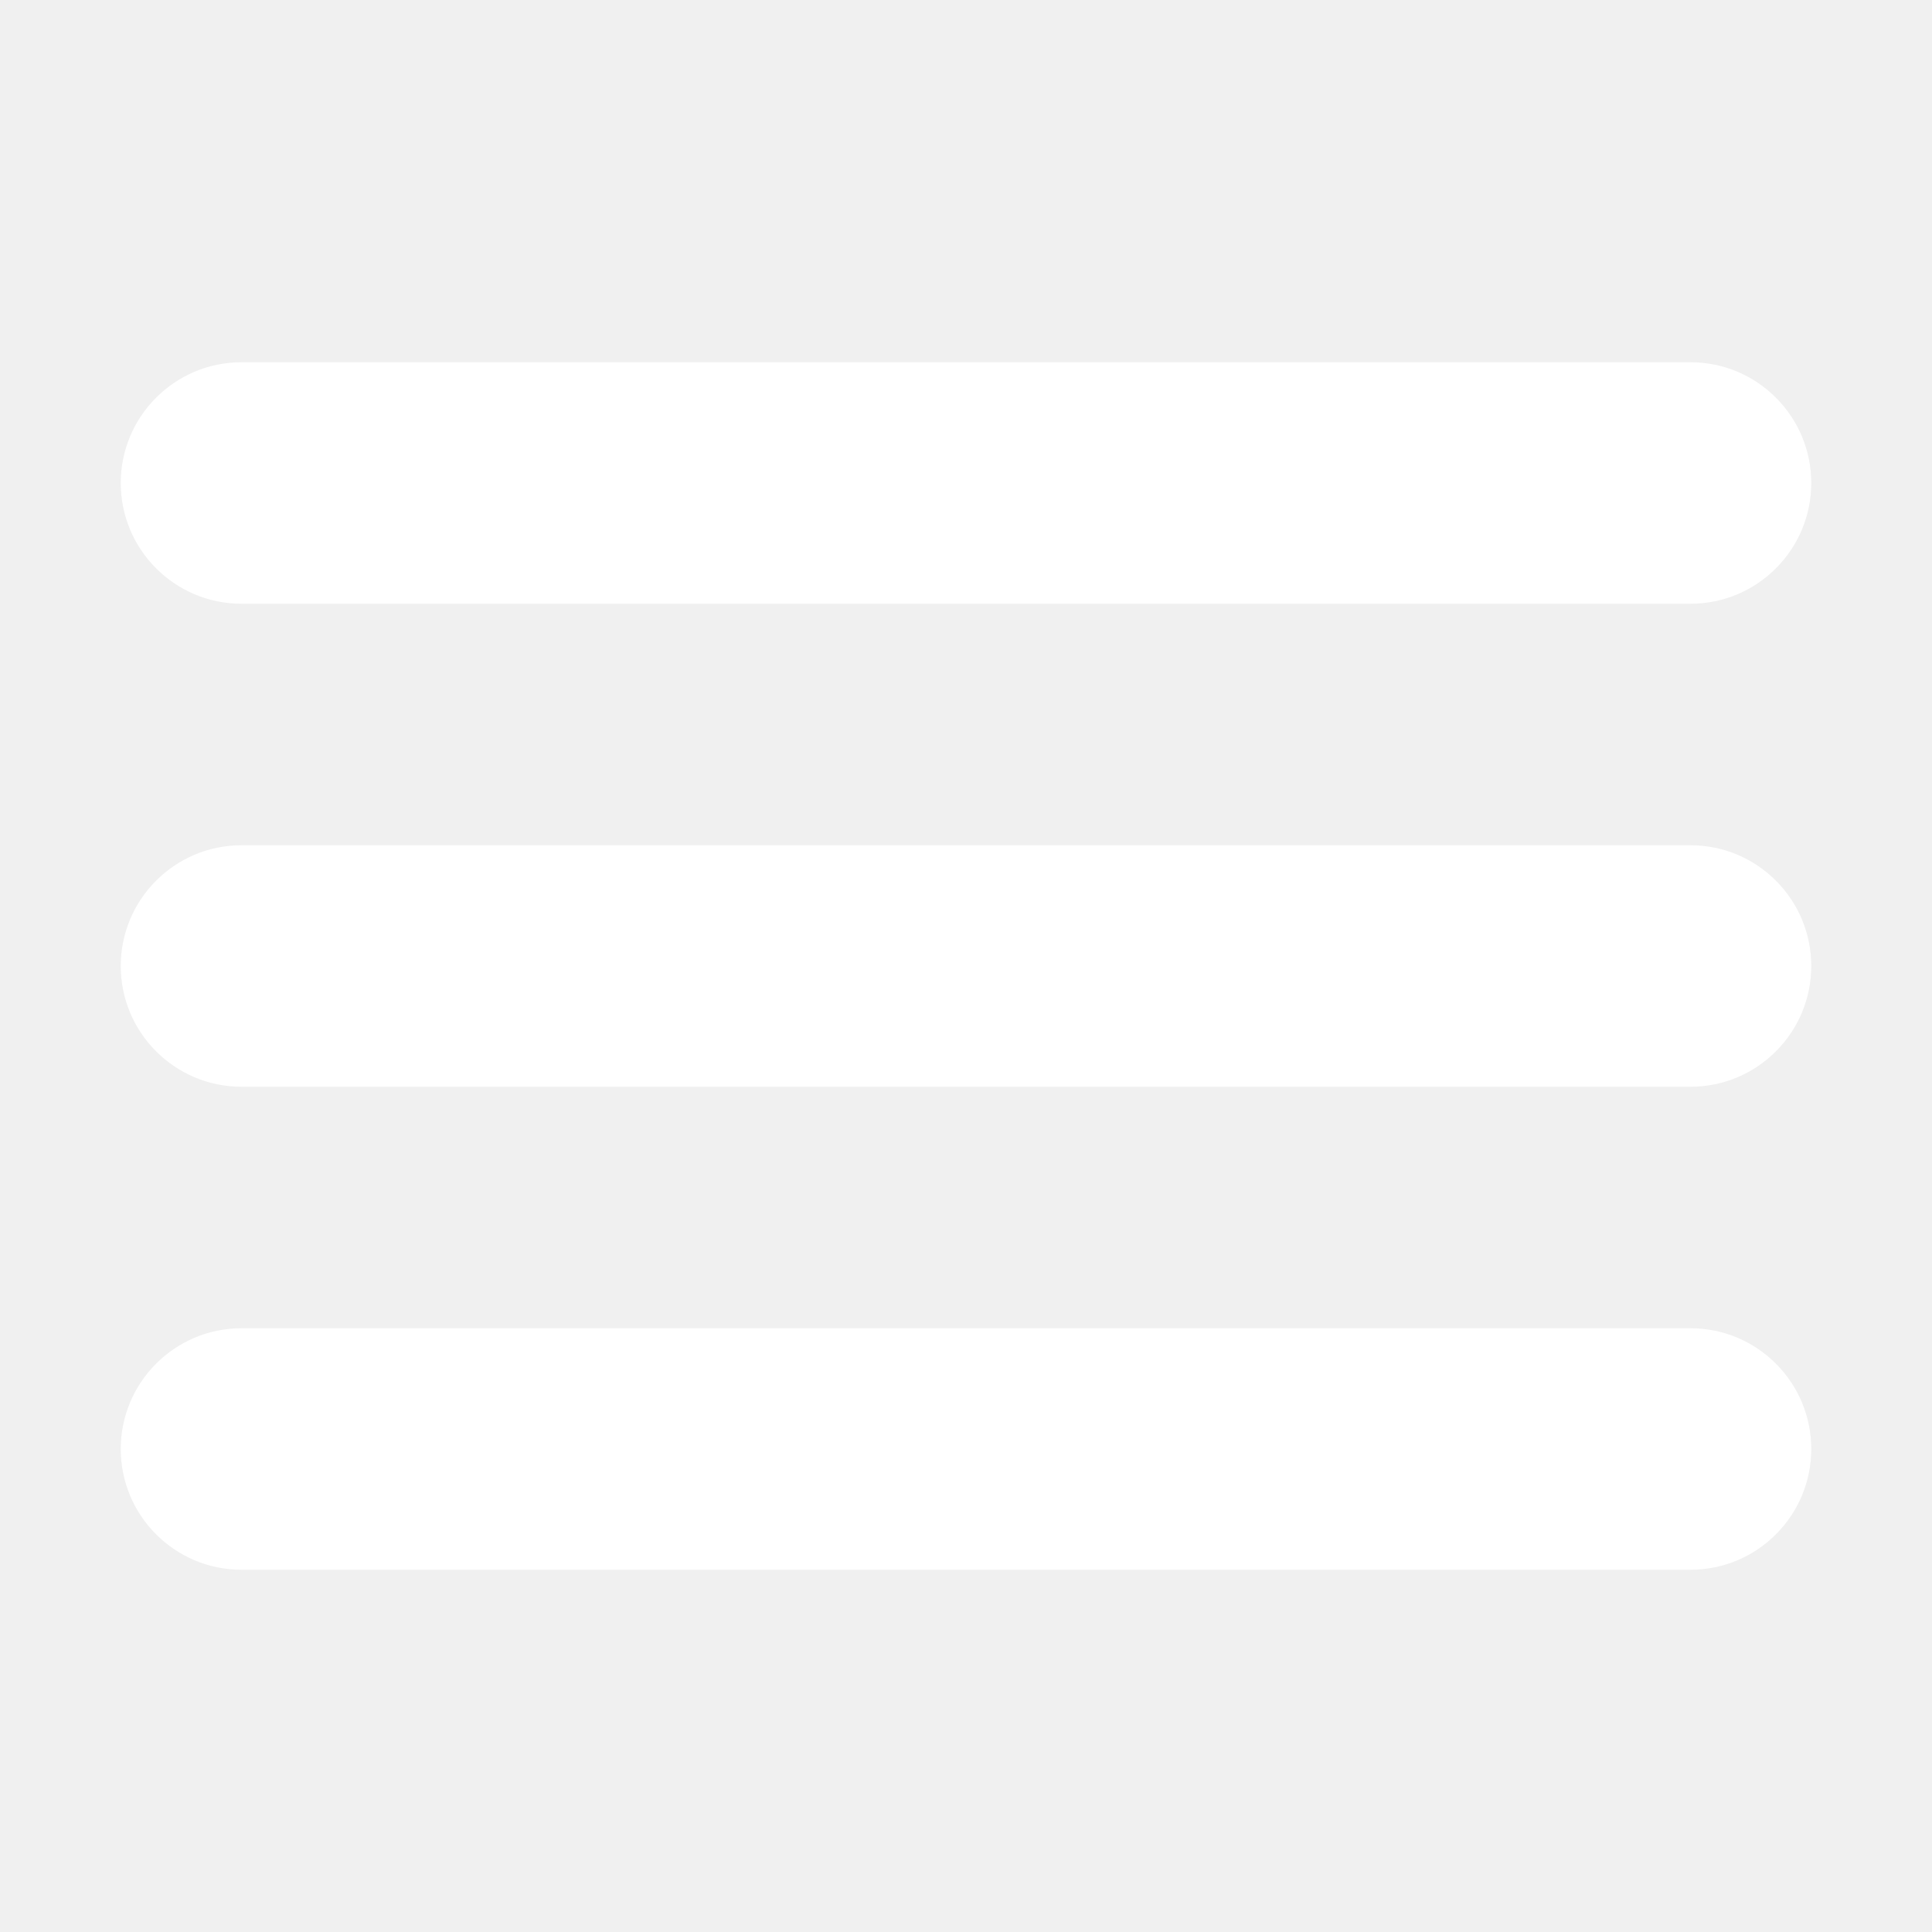
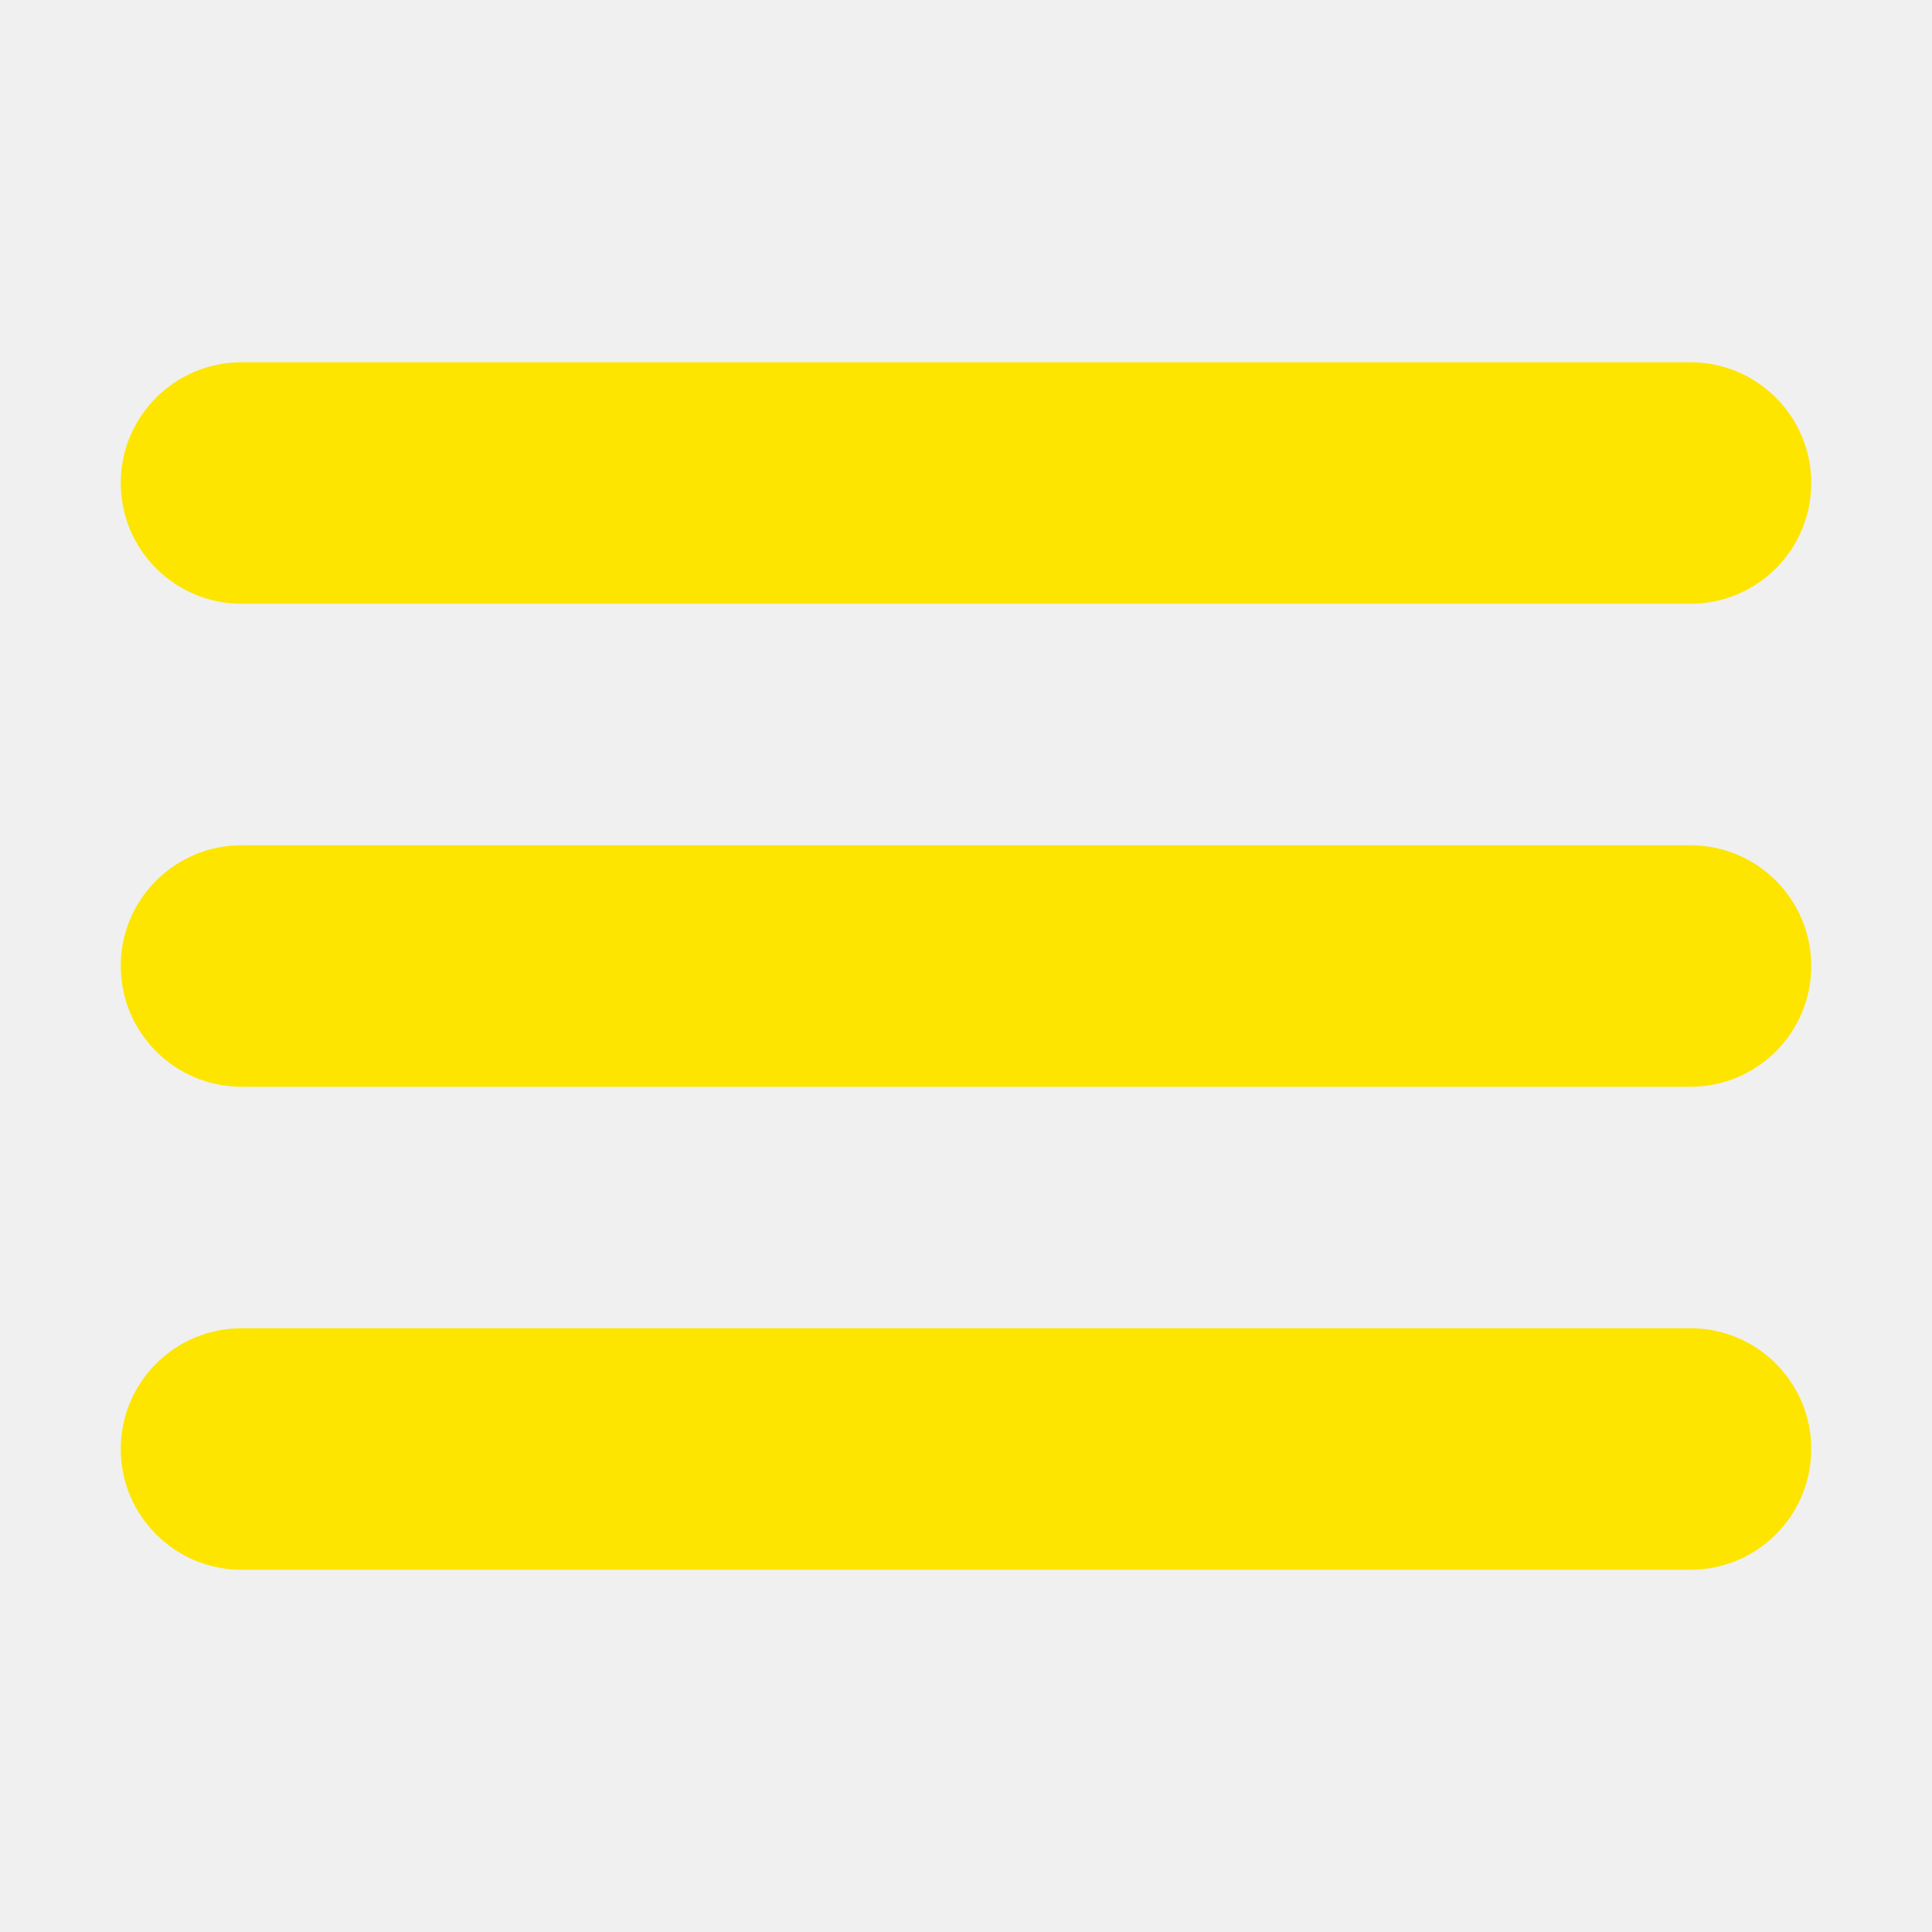
<svg xmlns="http://www.w3.org/2000/svg" height="32px" id="Layer_1" style="enable-background:new 0 0 32 32;" version="1.1" viewBox="0 0 32 32" width="32px" xml:space="preserve">
-   <path style="stroke: white; fill: white; stroke-width:0px" d="M4,10h24c1.104,0,2-0.896,2-2s-0.896-2-2-2H4C2.896,6,2,6.896,2,8S2.896,10,4,10z M28,14H4c-1.104,0-2,0.896-2,2  s0.896,2,2,2h24c1.104,0,2-0.896,2-2S29.104,14,28,14z M28,22H4c-1.104,0-2,0.896-2,2s0.896,2,2,2h24c1.104,0,2-0.896,2-2  S29.104,22,28,22z" />
+   <path style="stroke: #fde500; fill: #fde500; stroke-width:0px" d="M4,10h24c1.104,0,2-0.896,2-2s-0.896-2-2-2H4C2.896,6,2,6.896,2,8S2.896,10,4,10z M28,14H4c-1.104,0-2,0.896-2,2  s0.896,2,2,2h24c1.104,0,2-0.896,2-2S29.104,14,28,14z M28,22H4c-1.104,0-2,0.896-2,2s0.896,2,2,2h24c1.104,0,2-0.896,2-2  S29.104,22,28,22z" />
</svg>
